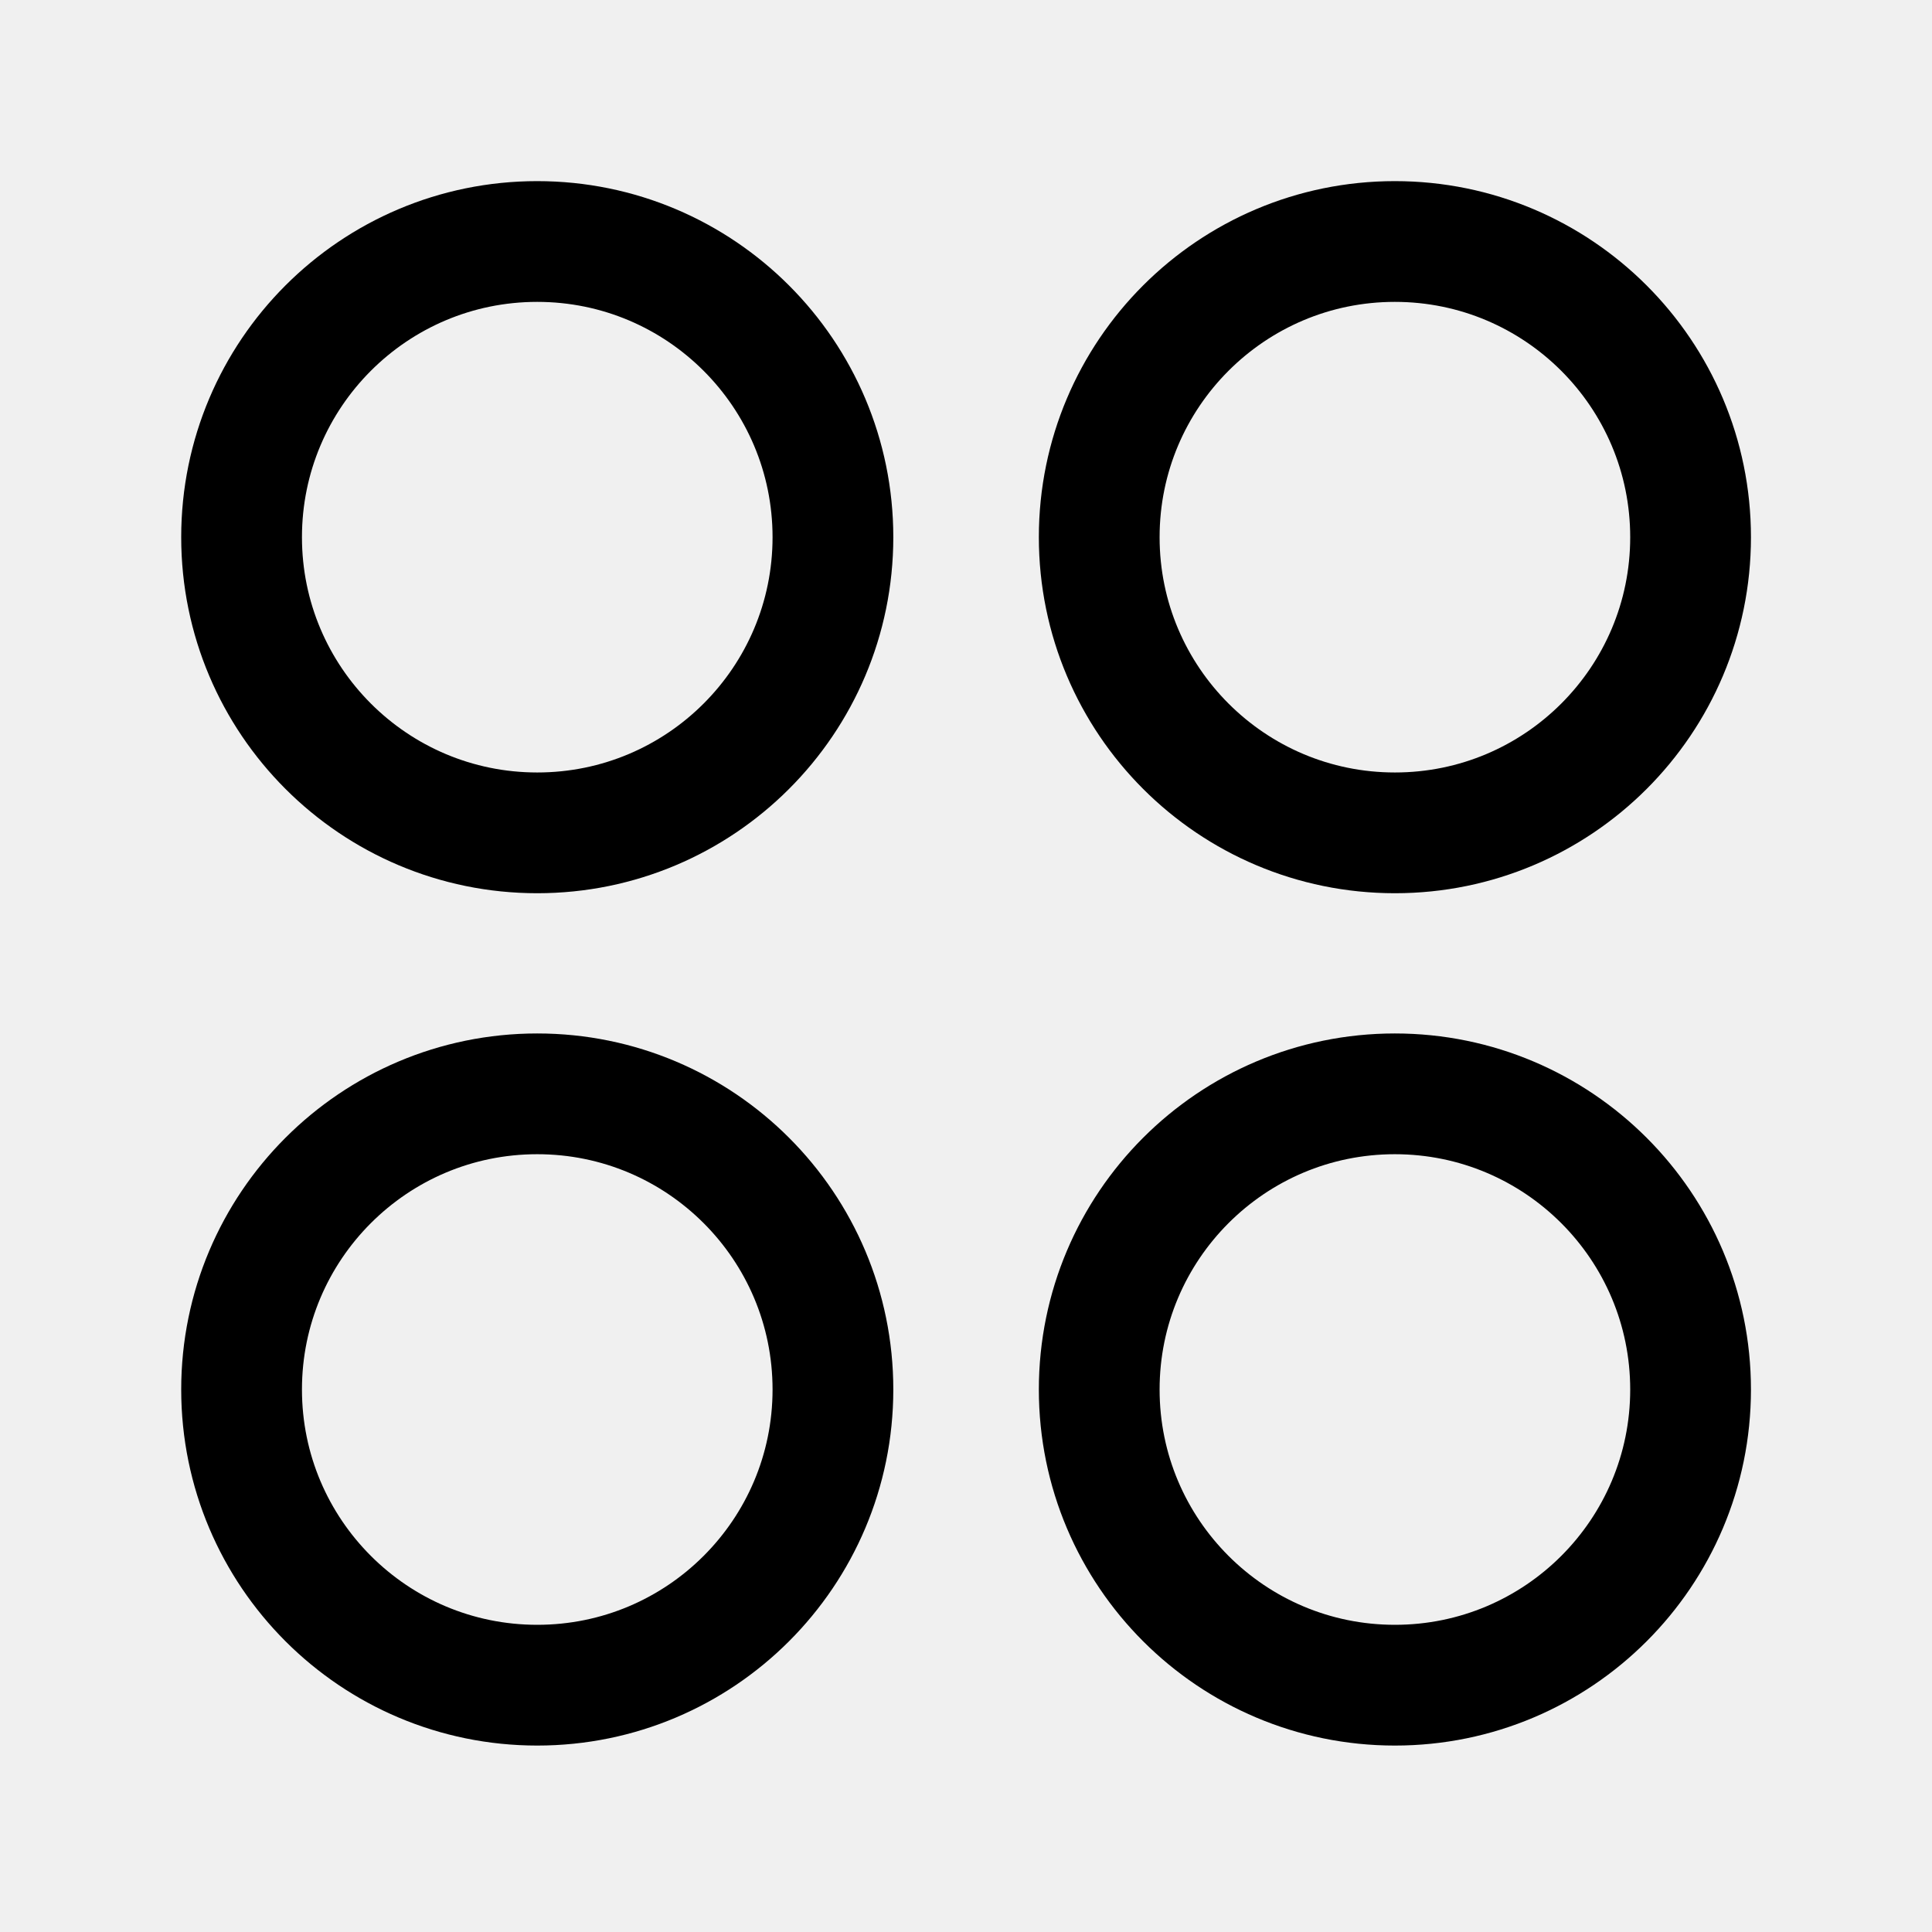
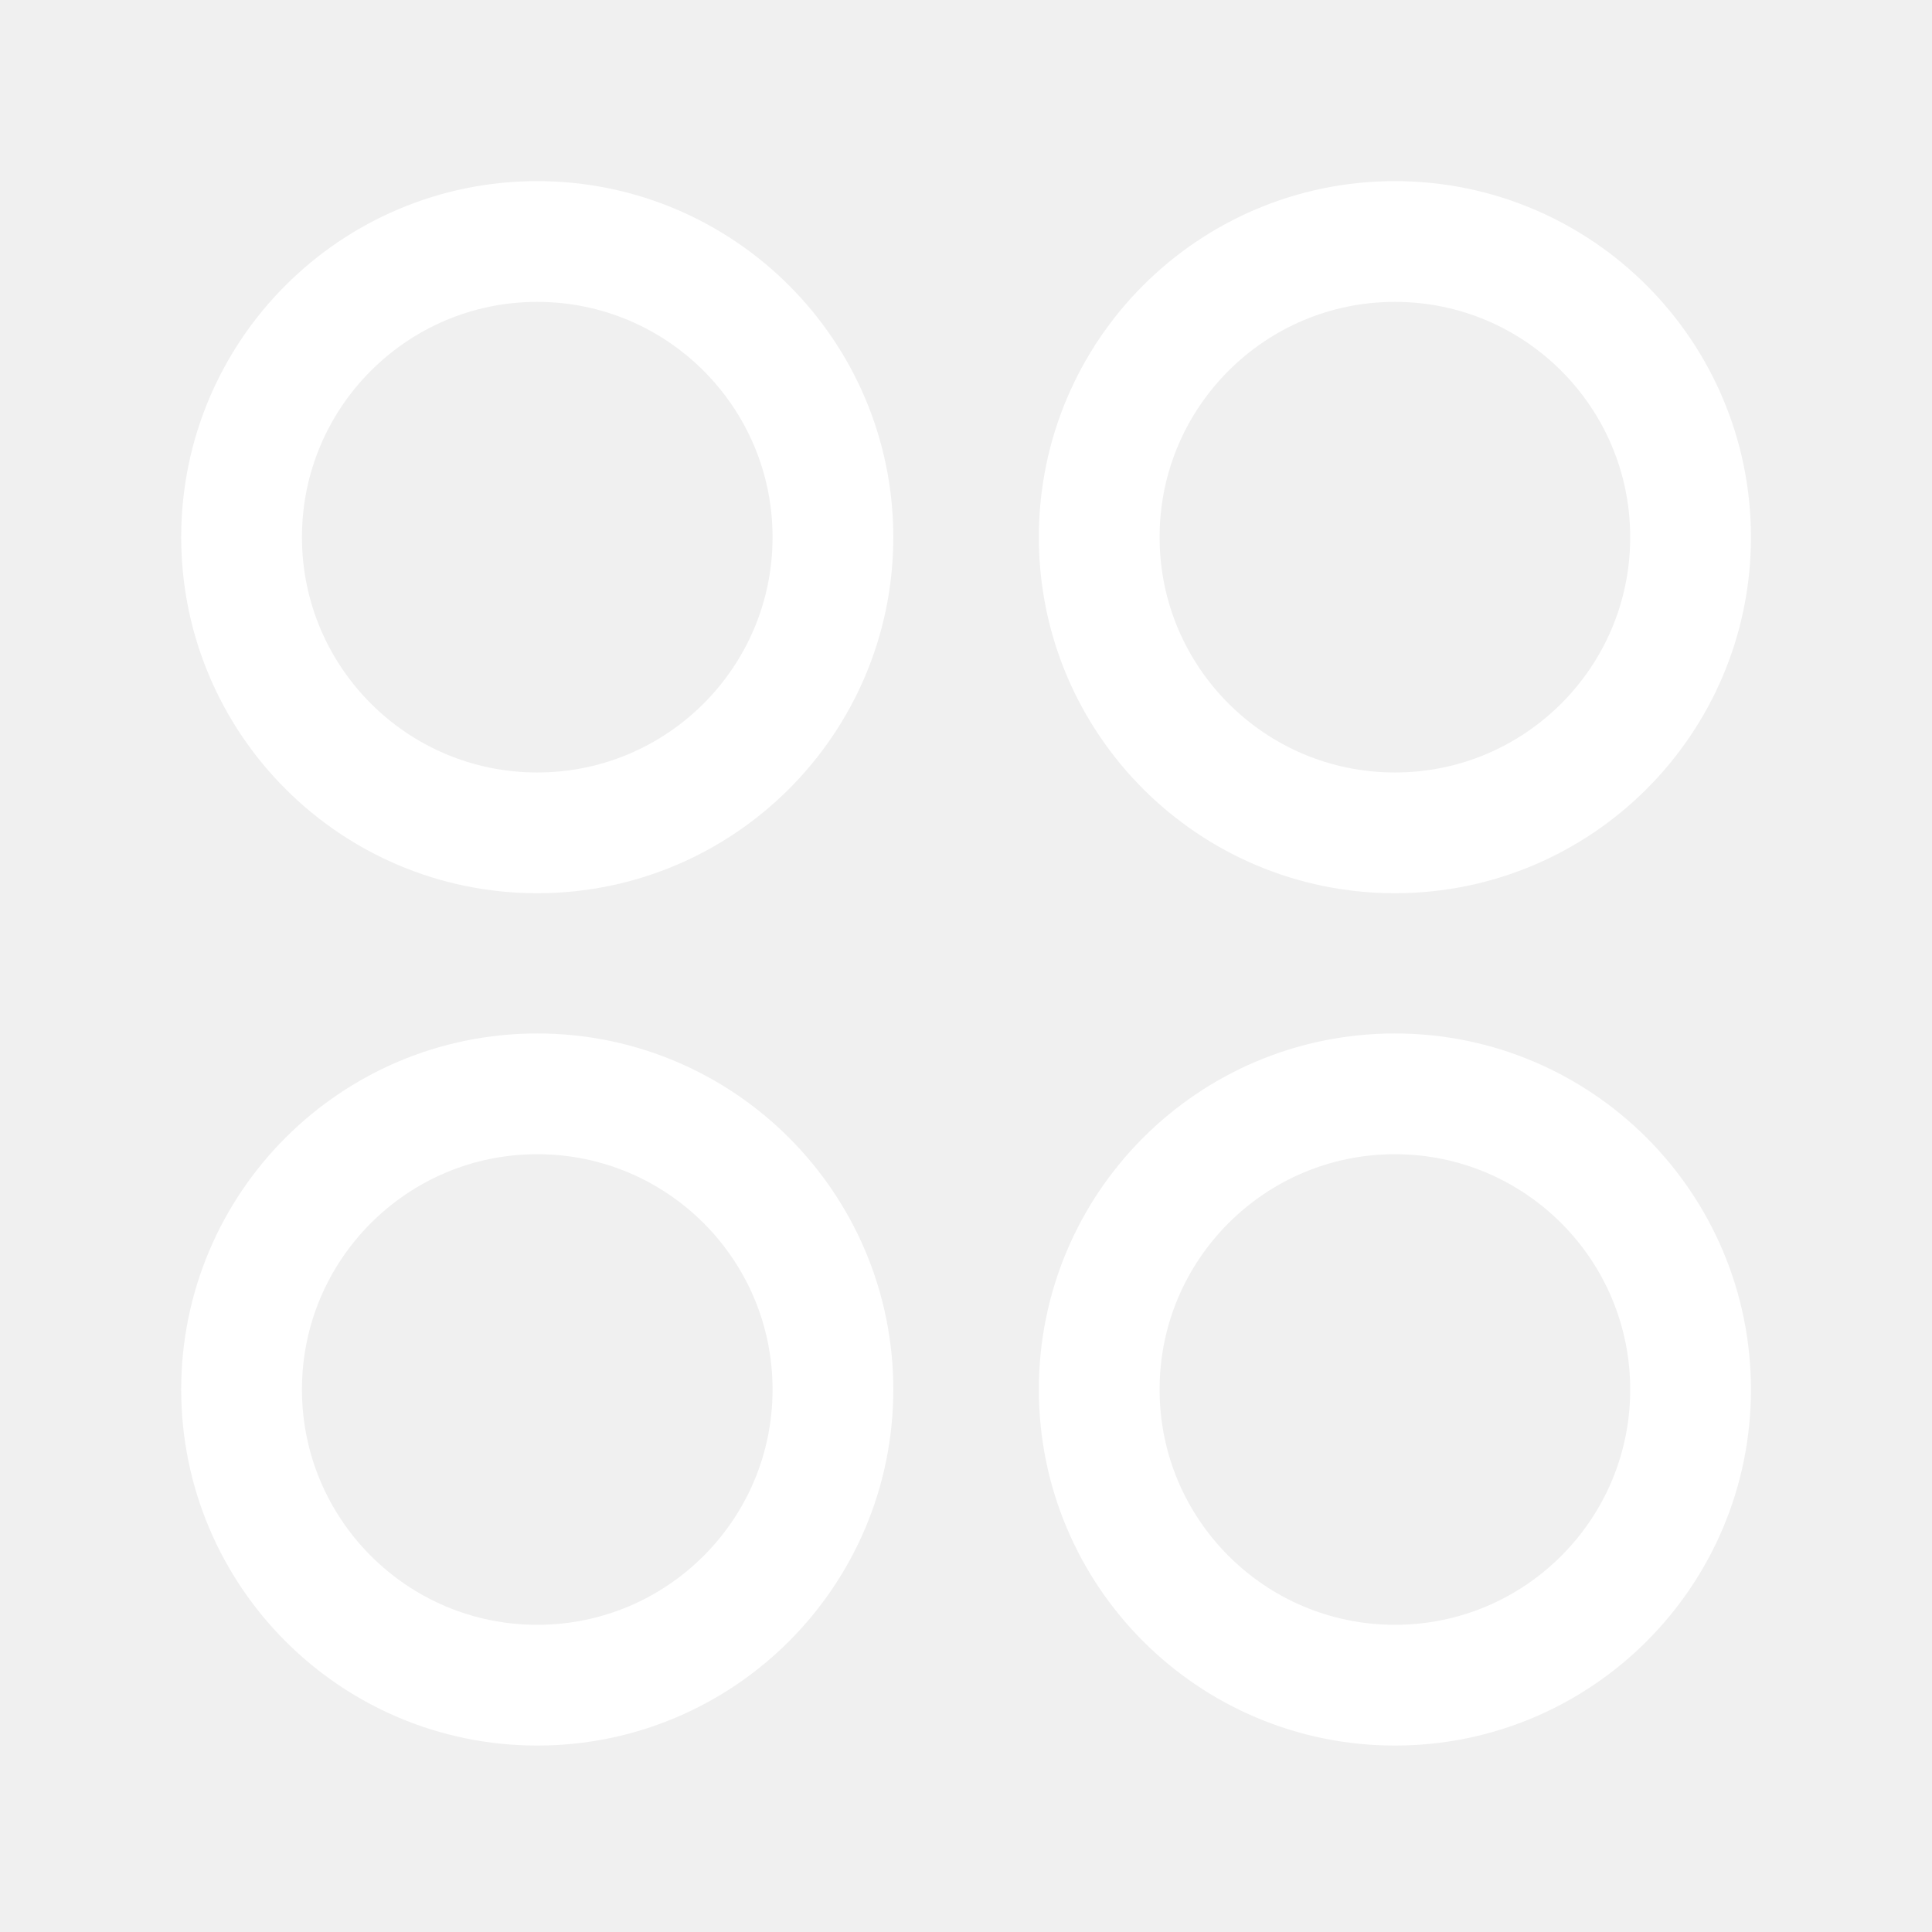
<svg xmlns="http://www.w3.org/2000/svg" id="Iconly_Curved_Category" data-name="Iconly/Curved/Category" width="24" height="24" viewBox="0 0 24 24">
  <g id="Category" transform="translate(3 3)">
-     <path id="Stroke_1" data-name="Stroke 1" d="M7.347,3.674A3.673,3.673,0,1,1,3.673,0,3.674,3.674,0,0,1,7.347,3.674Z" transform="translate(10.654 0)" fill="none" stroke="#000" stroke-linecap="round" stroke-linejoin="round" stroke-miterlimit="10" stroke-width="1.5" />
-     <path id="Stroke_3" data-name="Stroke 3" d="M7.347,3.674A3.673,3.673,0,1,1,3.673,0,3.674,3.674,0,0,1,7.347,3.674Z" transform="translate(0 0)" fill="none" stroke="#000" stroke-linecap="round" stroke-linejoin="round" stroke-miterlimit="10" stroke-width="1.5" />
-     <path id="Stroke_5" data-name="Stroke 5" d="M7.347,3.674A3.673,3.673,0,1,1,3.673,0,3.674,3.674,0,0,1,7.347,3.674Z" transform="translate(10.654 10.588)" fill="none" stroke="#000" stroke-linecap="round" stroke-linejoin="round" stroke-miterlimit="10" stroke-width="1.5" />
-     <path id="Stroke_7" data-name="Stroke 7" d="M7.347,3.674A3.673,3.673,0,1,1,3.673,0,3.673,3.673,0,0,1,7.347,3.674Z" transform="translate(0 10.588)" fill="none" stroke="#000" stroke-linecap="round" stroke-linejoin="round" stroke-miterlimit="10" stroke-width="1.5" />
+     <path id="Stroke_1" d="M7.347,3.674A3.673,3.673,0,1,1,3.673,0,3.674,3.674,0,0,1,7.347,3.674Z" transform="translate(10.654 0)" fill="none" stroke="#fff" stroke-linecap="round" stroke-linejoin="round" stroke-miterlimit="10" stroke-width="1.5" />
+     <path id="Stroke_3" d="M7.347,3.674A3.673,3.673,0,1,1,3.673,0,3.674,3.674,0,0,1,7.347,3.674Z" transform="translate(0 0)" fill="none" stroke="#fff" stroke-linecap="round" stroke-linejoin="round" stroke-miterlimit="10" stroke-width="1.5" />
+     <path id="Stroke_5" d="M7.347,3.674A3.673,3.673,0,1,1,3.673,0,3.674,3.674,0,0,1,7.347,3.674Z" transform="translate(10.654 10.588)" fill="none" stroke="#fff" stroke-linecap="round" stroke-linejoin="round" stroke-miterlimit="10" stroke-width="1.5" />
+     <path id="Stroke_7" d="M7.347,3.674A3.673,3.673,0,1,1,3.673,0,3.673,3.673,0,0,1,7.347,3.674Z" transform="translate(0 10.588)" fill="none" stroke="#fff" stroke-linecap="round" stroke-linejoin="round" stroke-miterlimit="10" stroke-width="1.5" />
  </g>
</svg>
